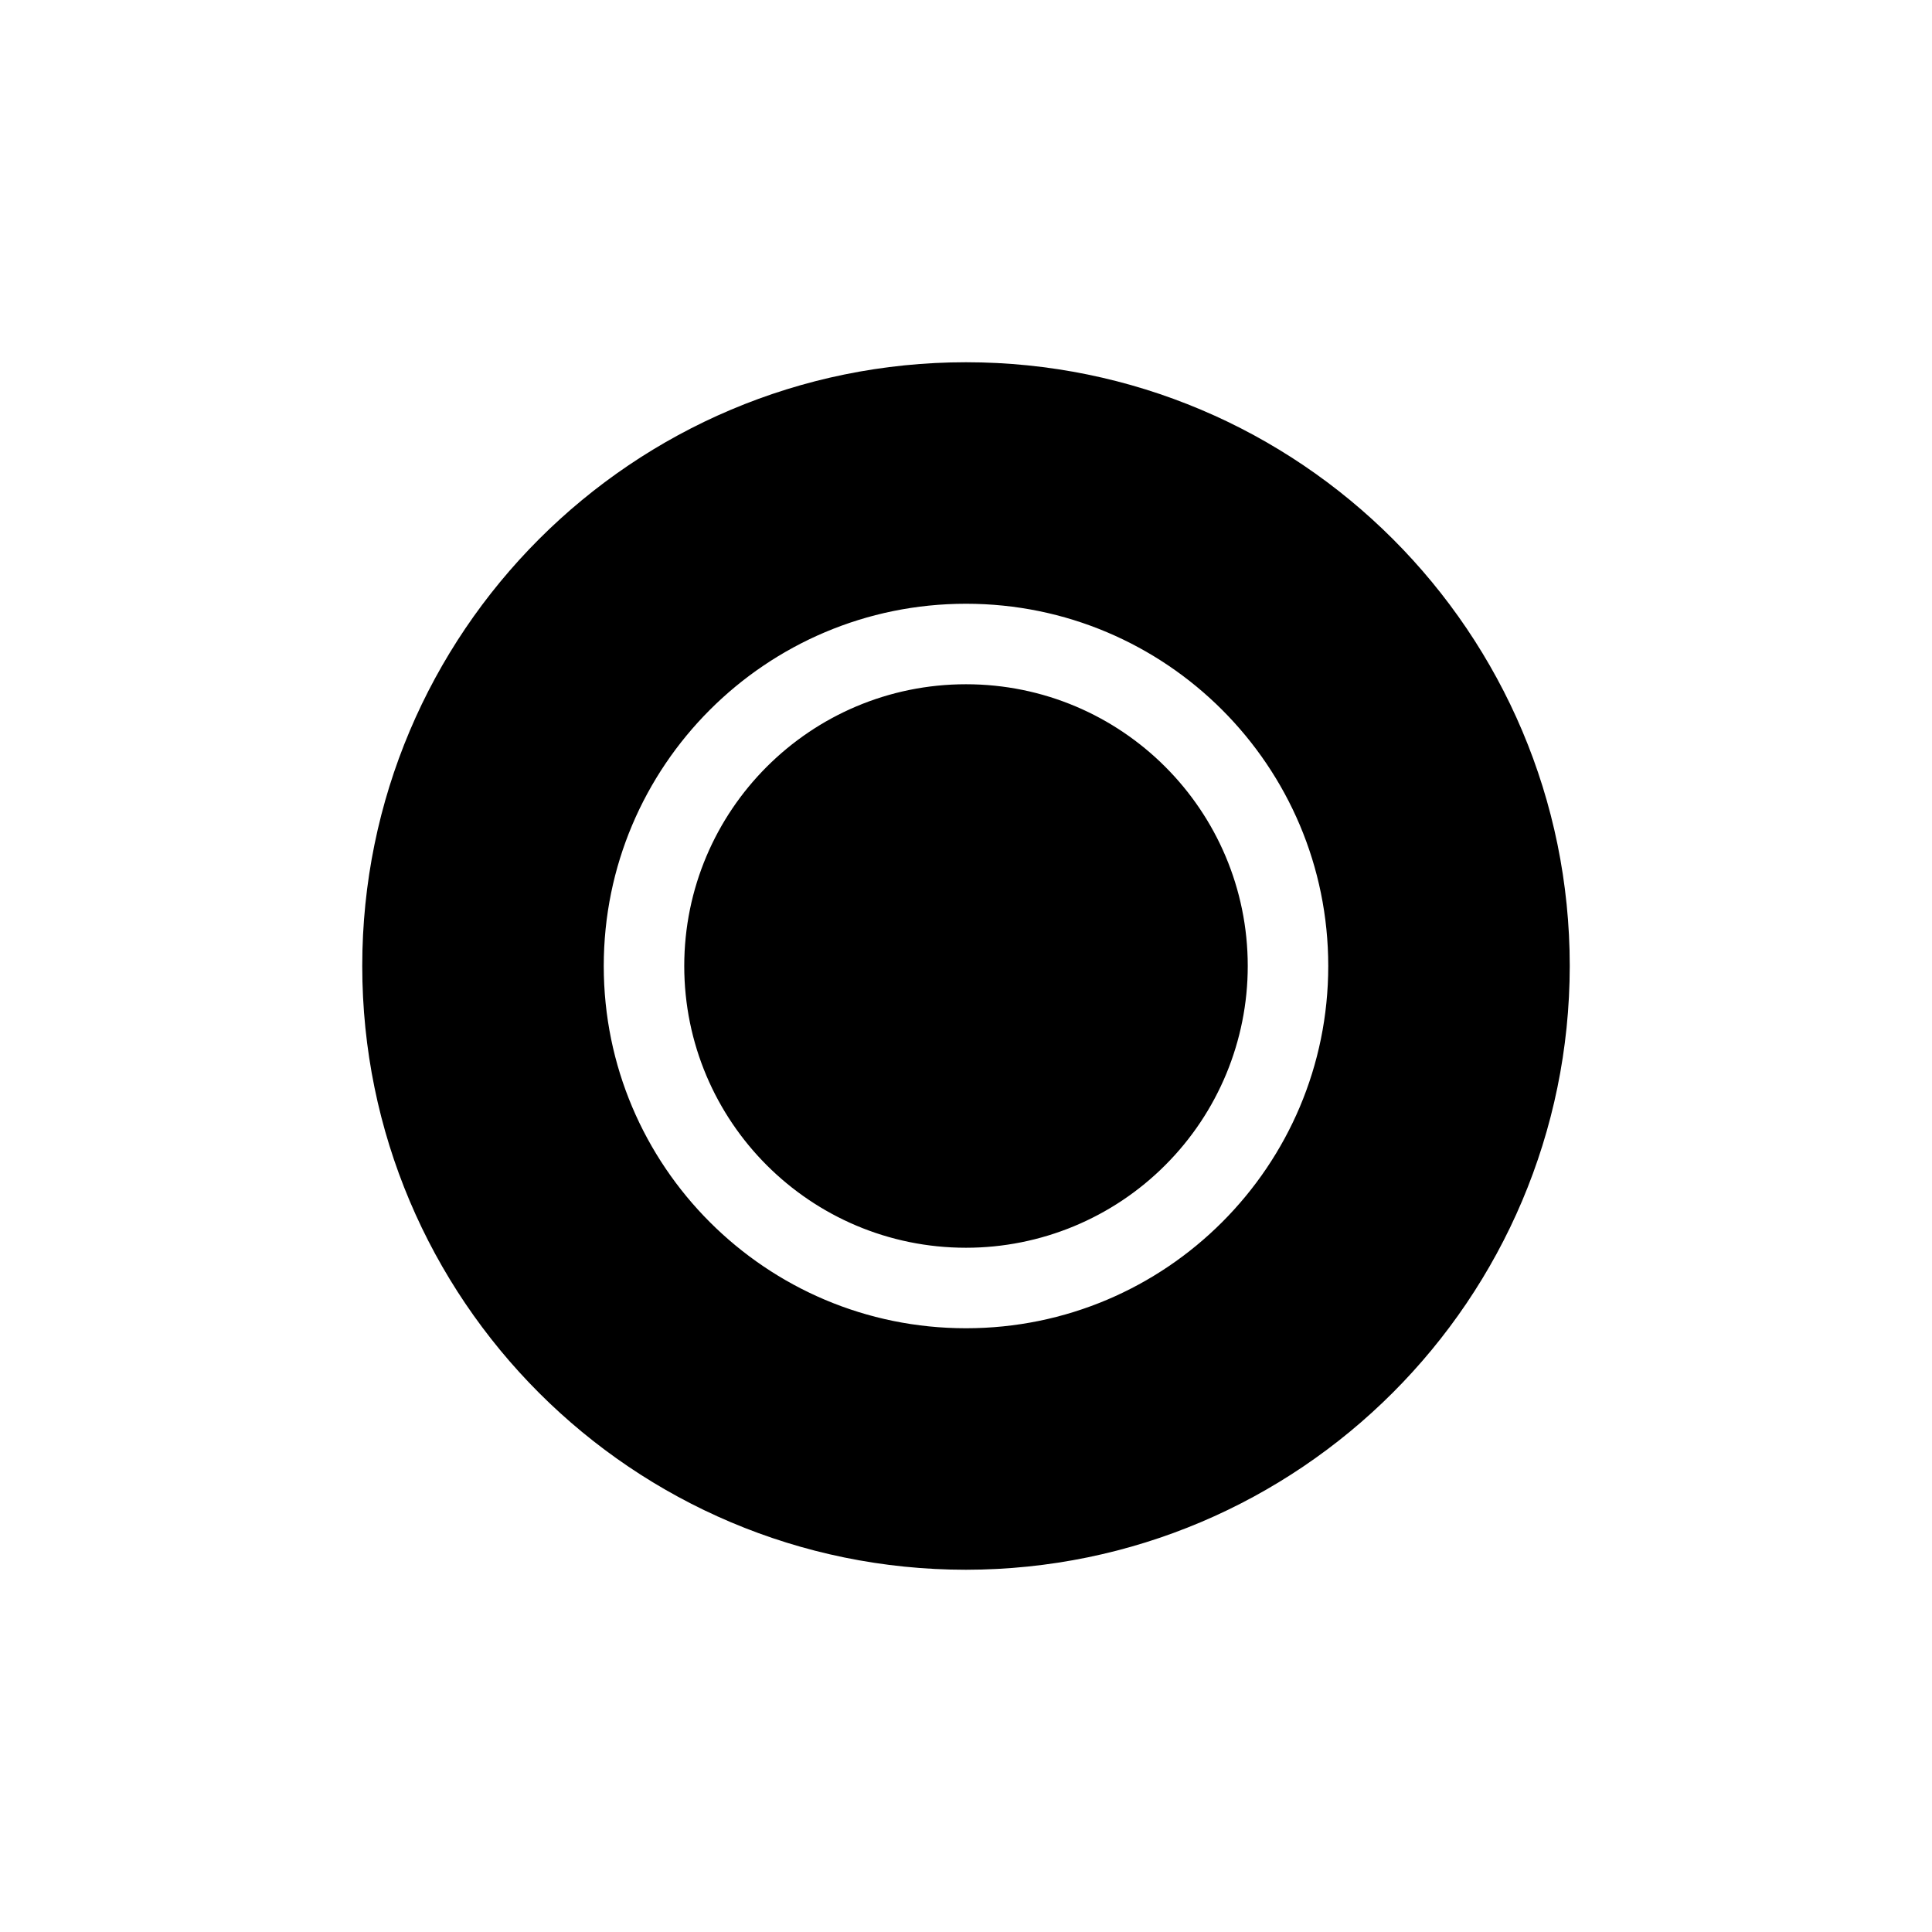
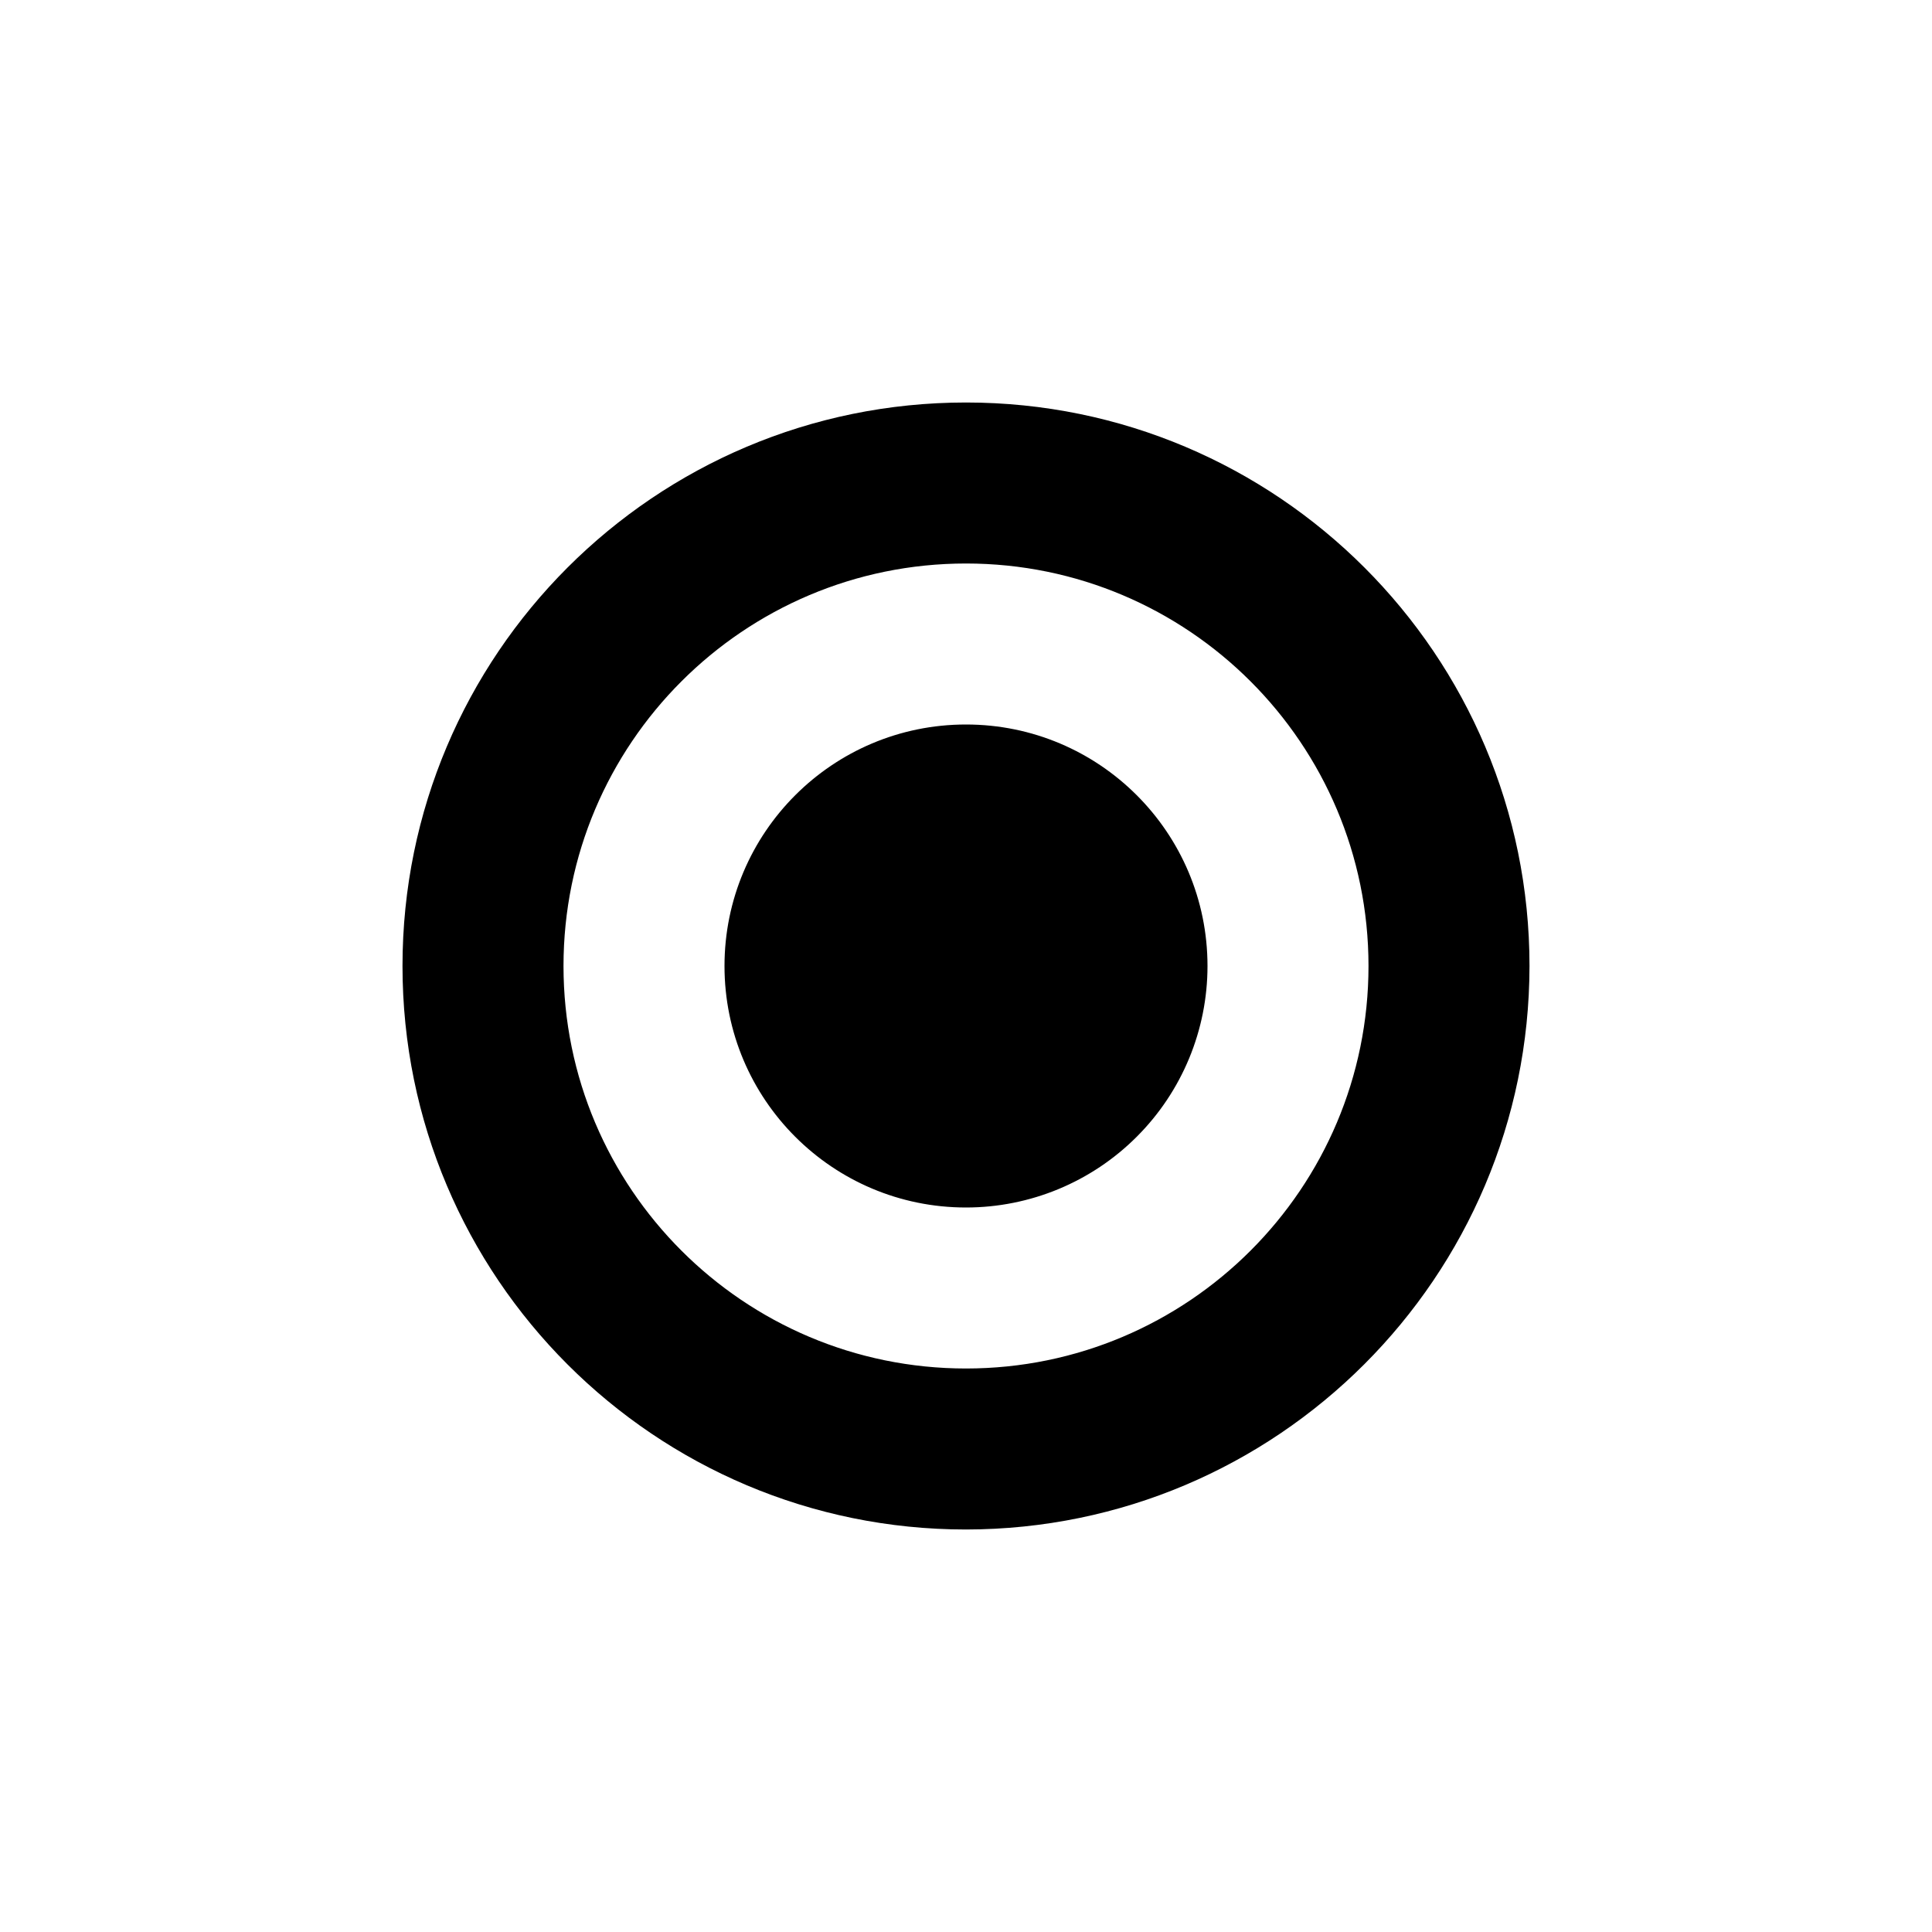
- <svg xmlns="http://www.w3.org/2000/svg" viewBox="0 0 24 24" fill="none" stroke="currentColor">
+ <svg xmlns="http://www.w3.org/2000/svg" viewBox="0 0 24 24" fill="none">
  <path d="M12 19C8.134 19 5 15.866 5 12C5 8.134 8.134 5 12 5C15.866 5 19 8.134 19 12C18.996 15.864 15.864 18.996 12 19ZM12 7C9.239 7 7 9.239 7 12C7 14.761 9.239 17 12 17C14.761 17 17 14.761 17 12C17 9.239 14.761 7 12 7ZM12 15C10.343 15 9 13.657 9 12C9 10.343 10.343 9 12 9C13.657 9 15 10.343 15 12C15 12.796 14.684 13.559 14.121 14.121C13.559 14.684 12.796 15 12 15Z" fill="currentColor" />
</svg>
